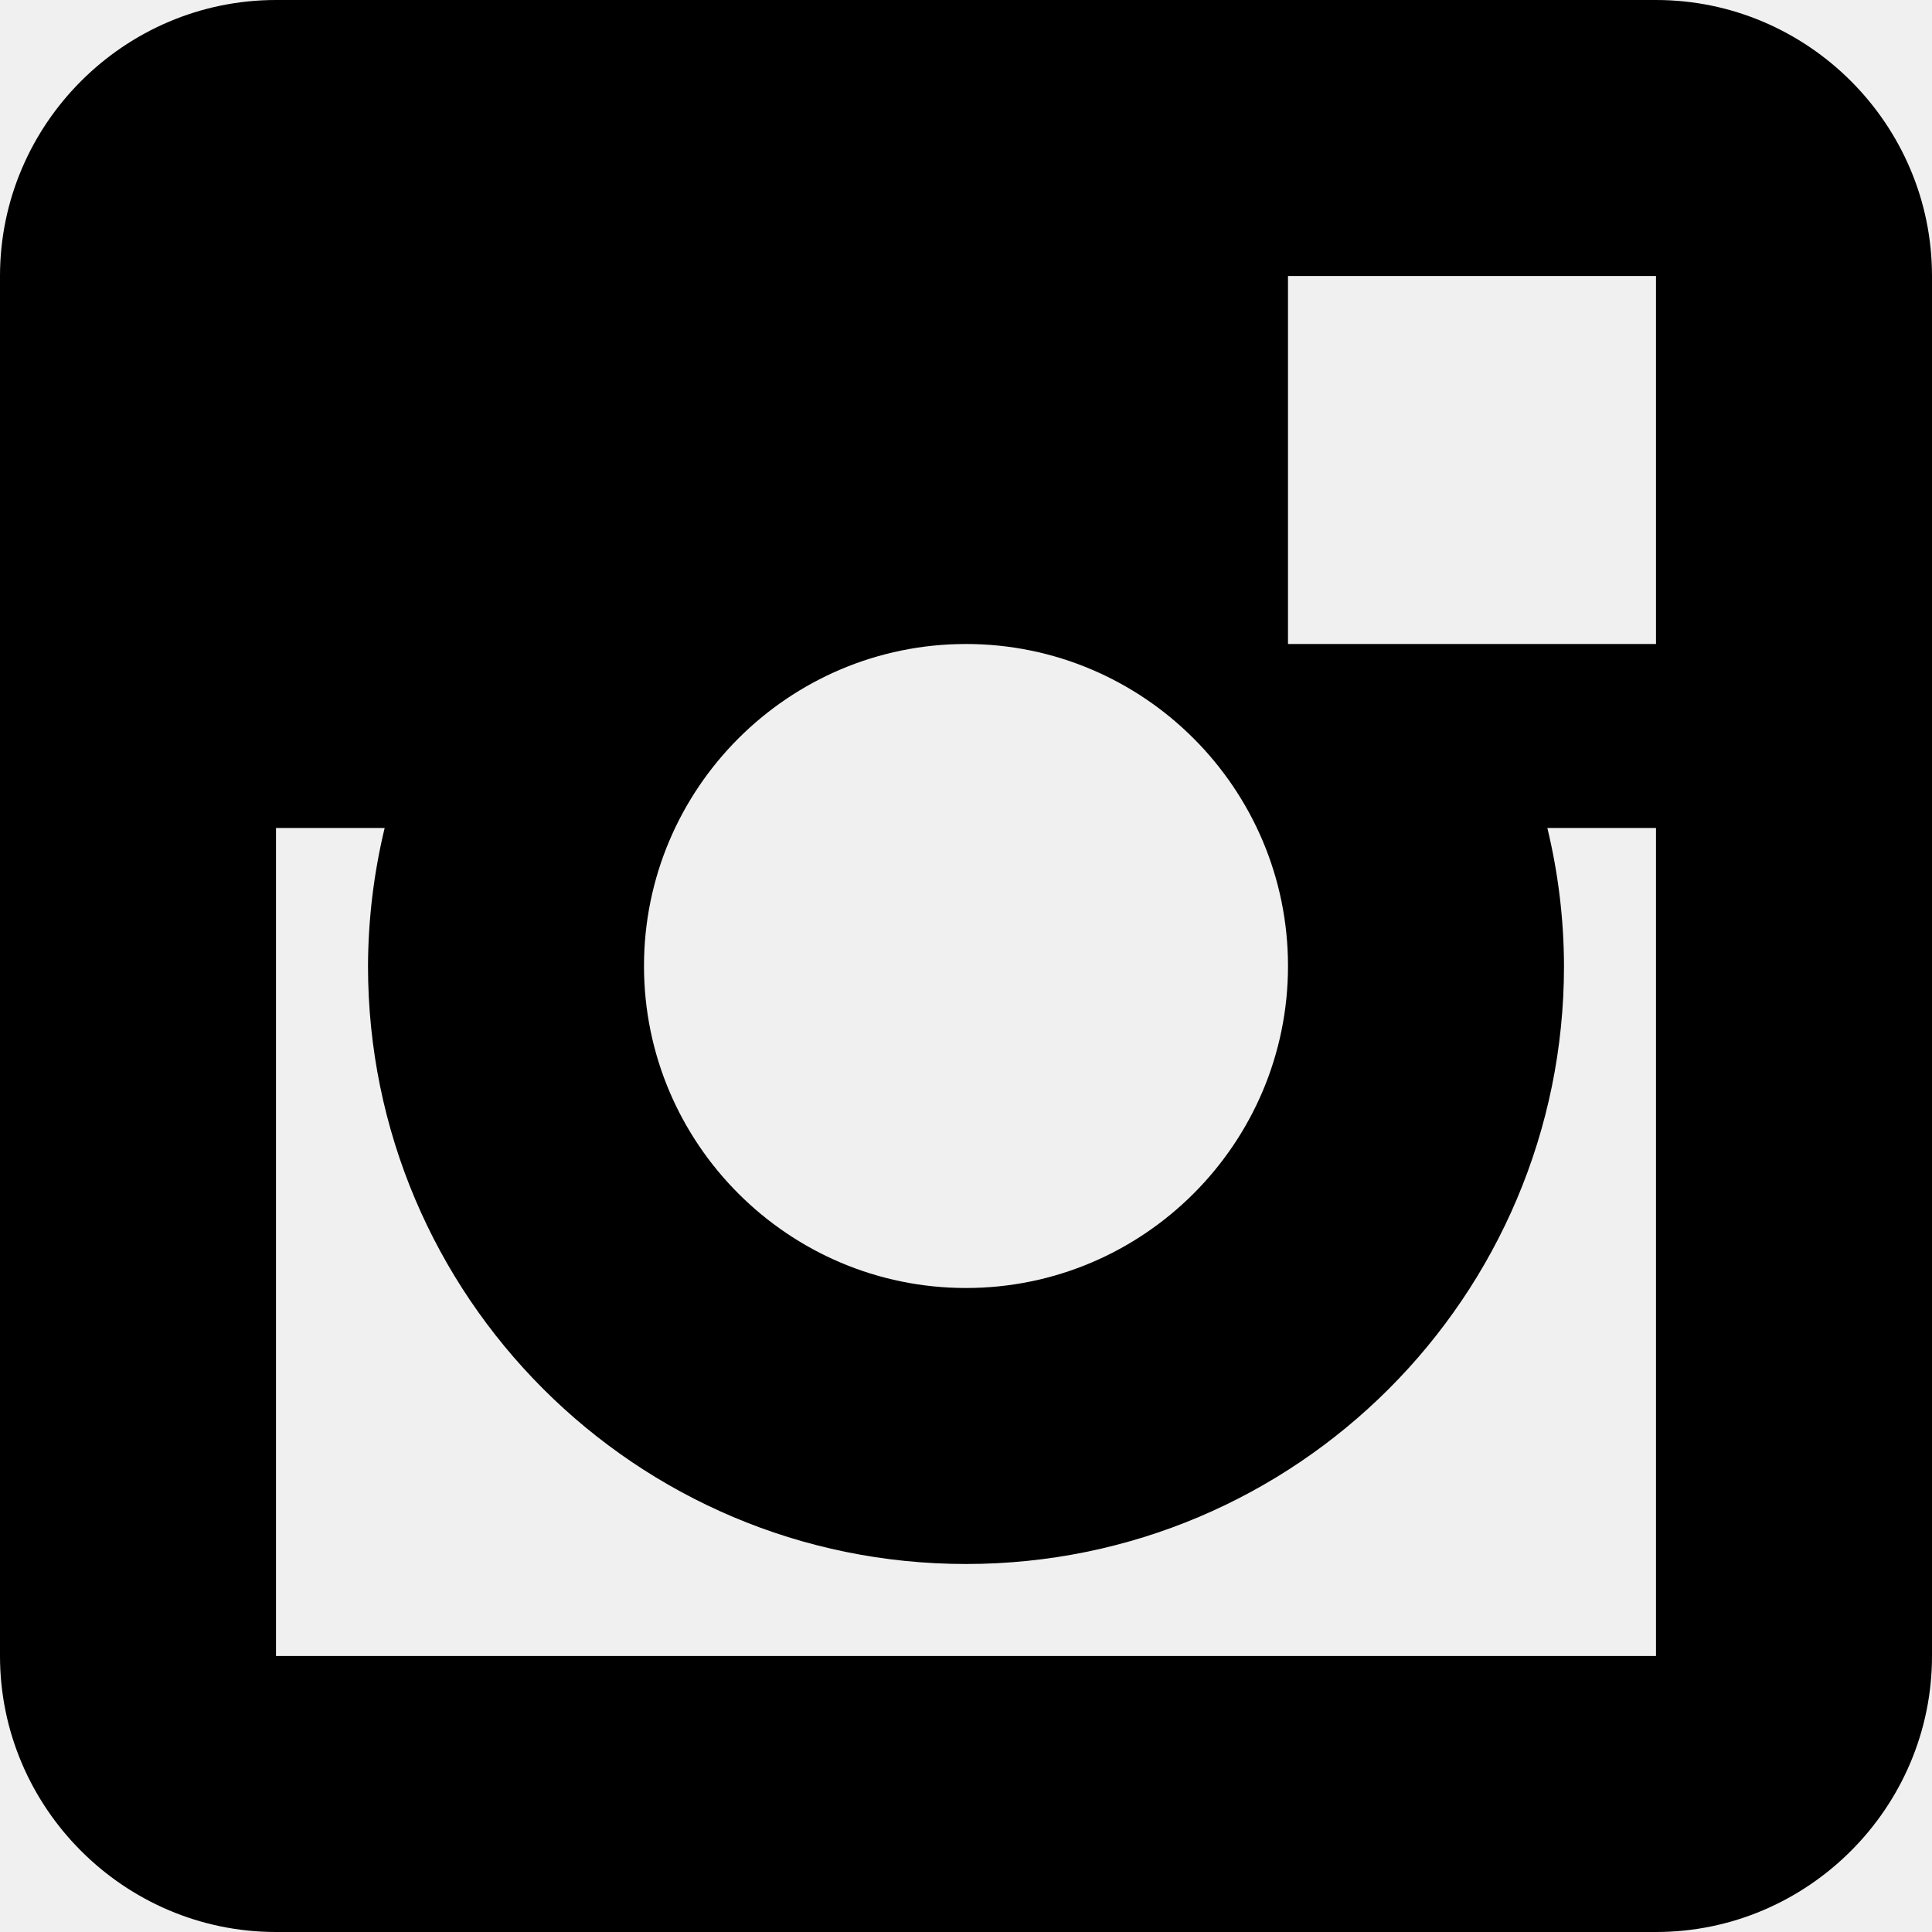
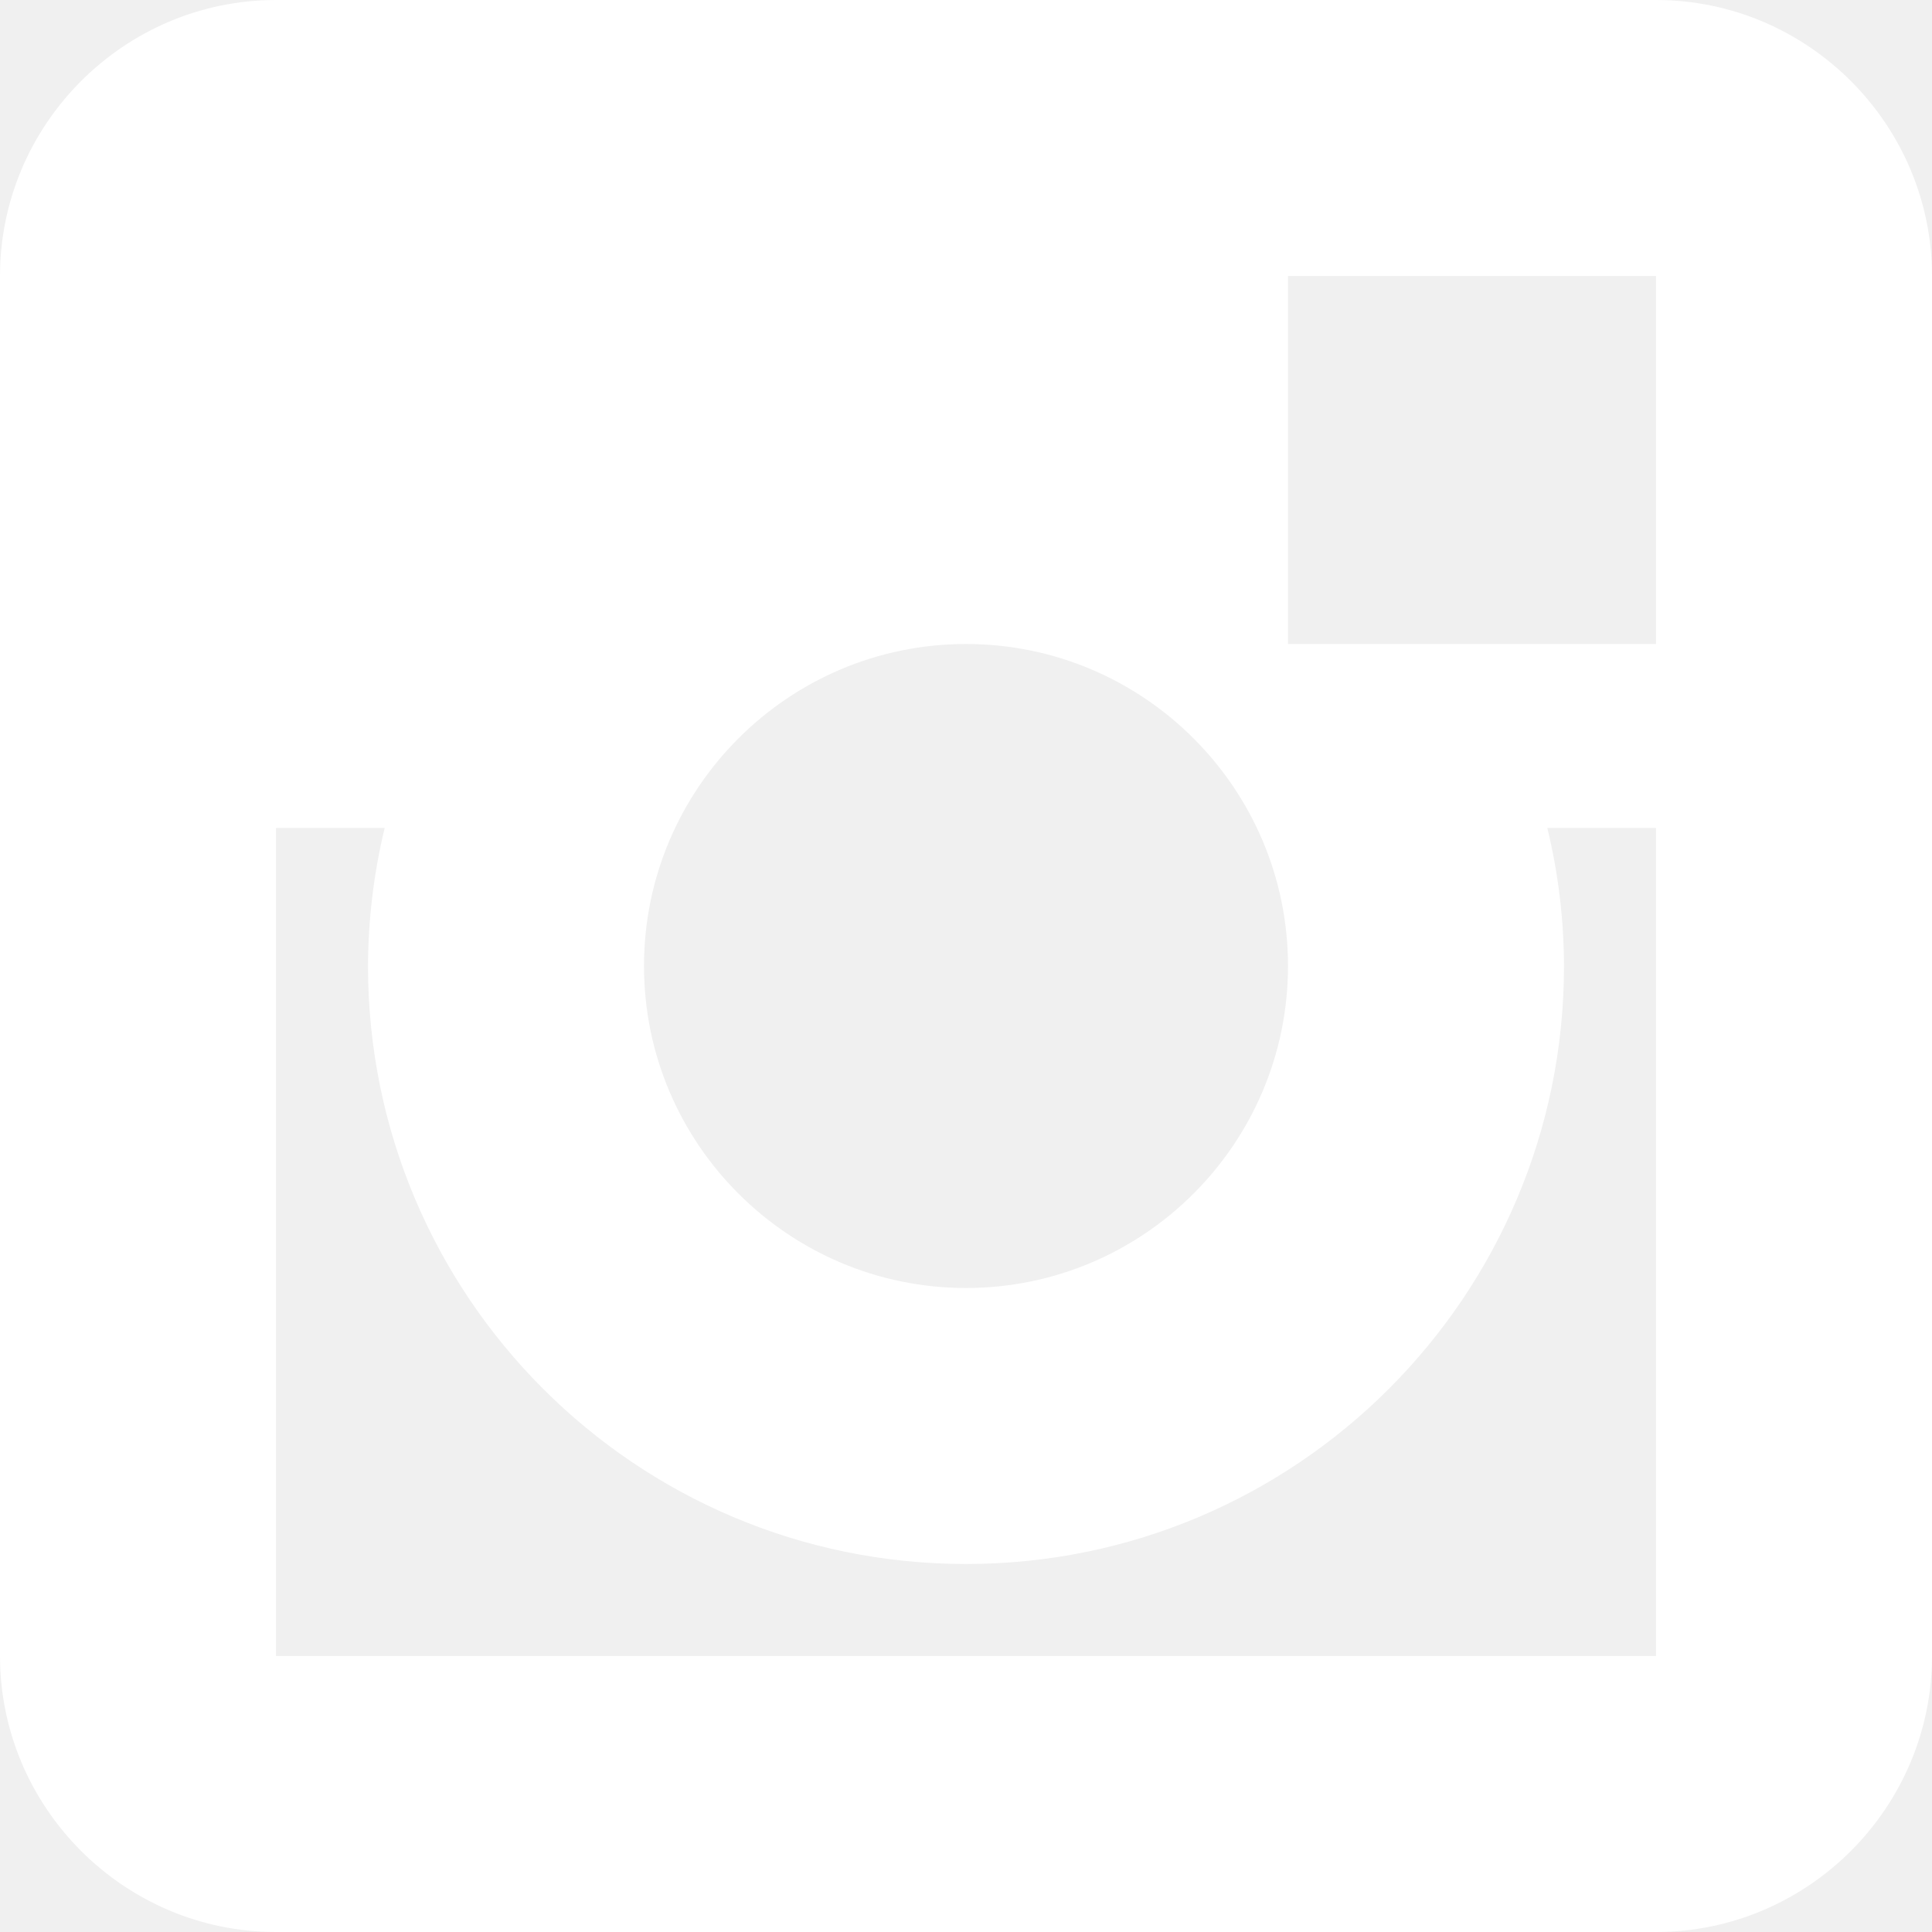
<svg xmlns="http://www.w3.org/2000/svg" width="21" height="21" viewBox="0 0 21 21">
-   <path fill="#000" d="M18 0H3C1.35 0 0 1.35 0 3v15c0 1.65 1.35 3 3 3h15c1.65 0 3-1.35 3-3V3c0-1.65-1.35-3-3-3zm-7.5 7c1.93 0 3.5 1.57 3.5 3.5S12.43 14 10.5 14 7 12.43 7 10.5 8.57 7 10.5 7zM18 18H3V9h1.181A6.504 6.504 0 0 0 4 10.5a6.5 6.5 0 1 0 13 0 6.45 6.45 0 0 0-.181-1.5H18v9zm0-11h-4V3h4v4z" />
+   <path fill="#fff" d="M18 0H3C1.35 0 0 1.35 0 3v15c0 1.65 1.35 3 3 3h15c1.65 0 3-1.35 3-3V3c0-1.65-1.35-3-3-3zm-7.5 7c1.93 0 3.5 1.57 3.5 3.5S12.43 14 10.5 14 7 12.43 7 10.5 8.57 7 10.5 7zM18 18H3V9h1.181A6.504 6.504 0 0 0 4 10.5a6.5 6.5 0 1 0 13 0 6.45 6.45 0 0 0-.181-1.5H18v9zm0-11h-4V3h4v4z" />
</svg>
